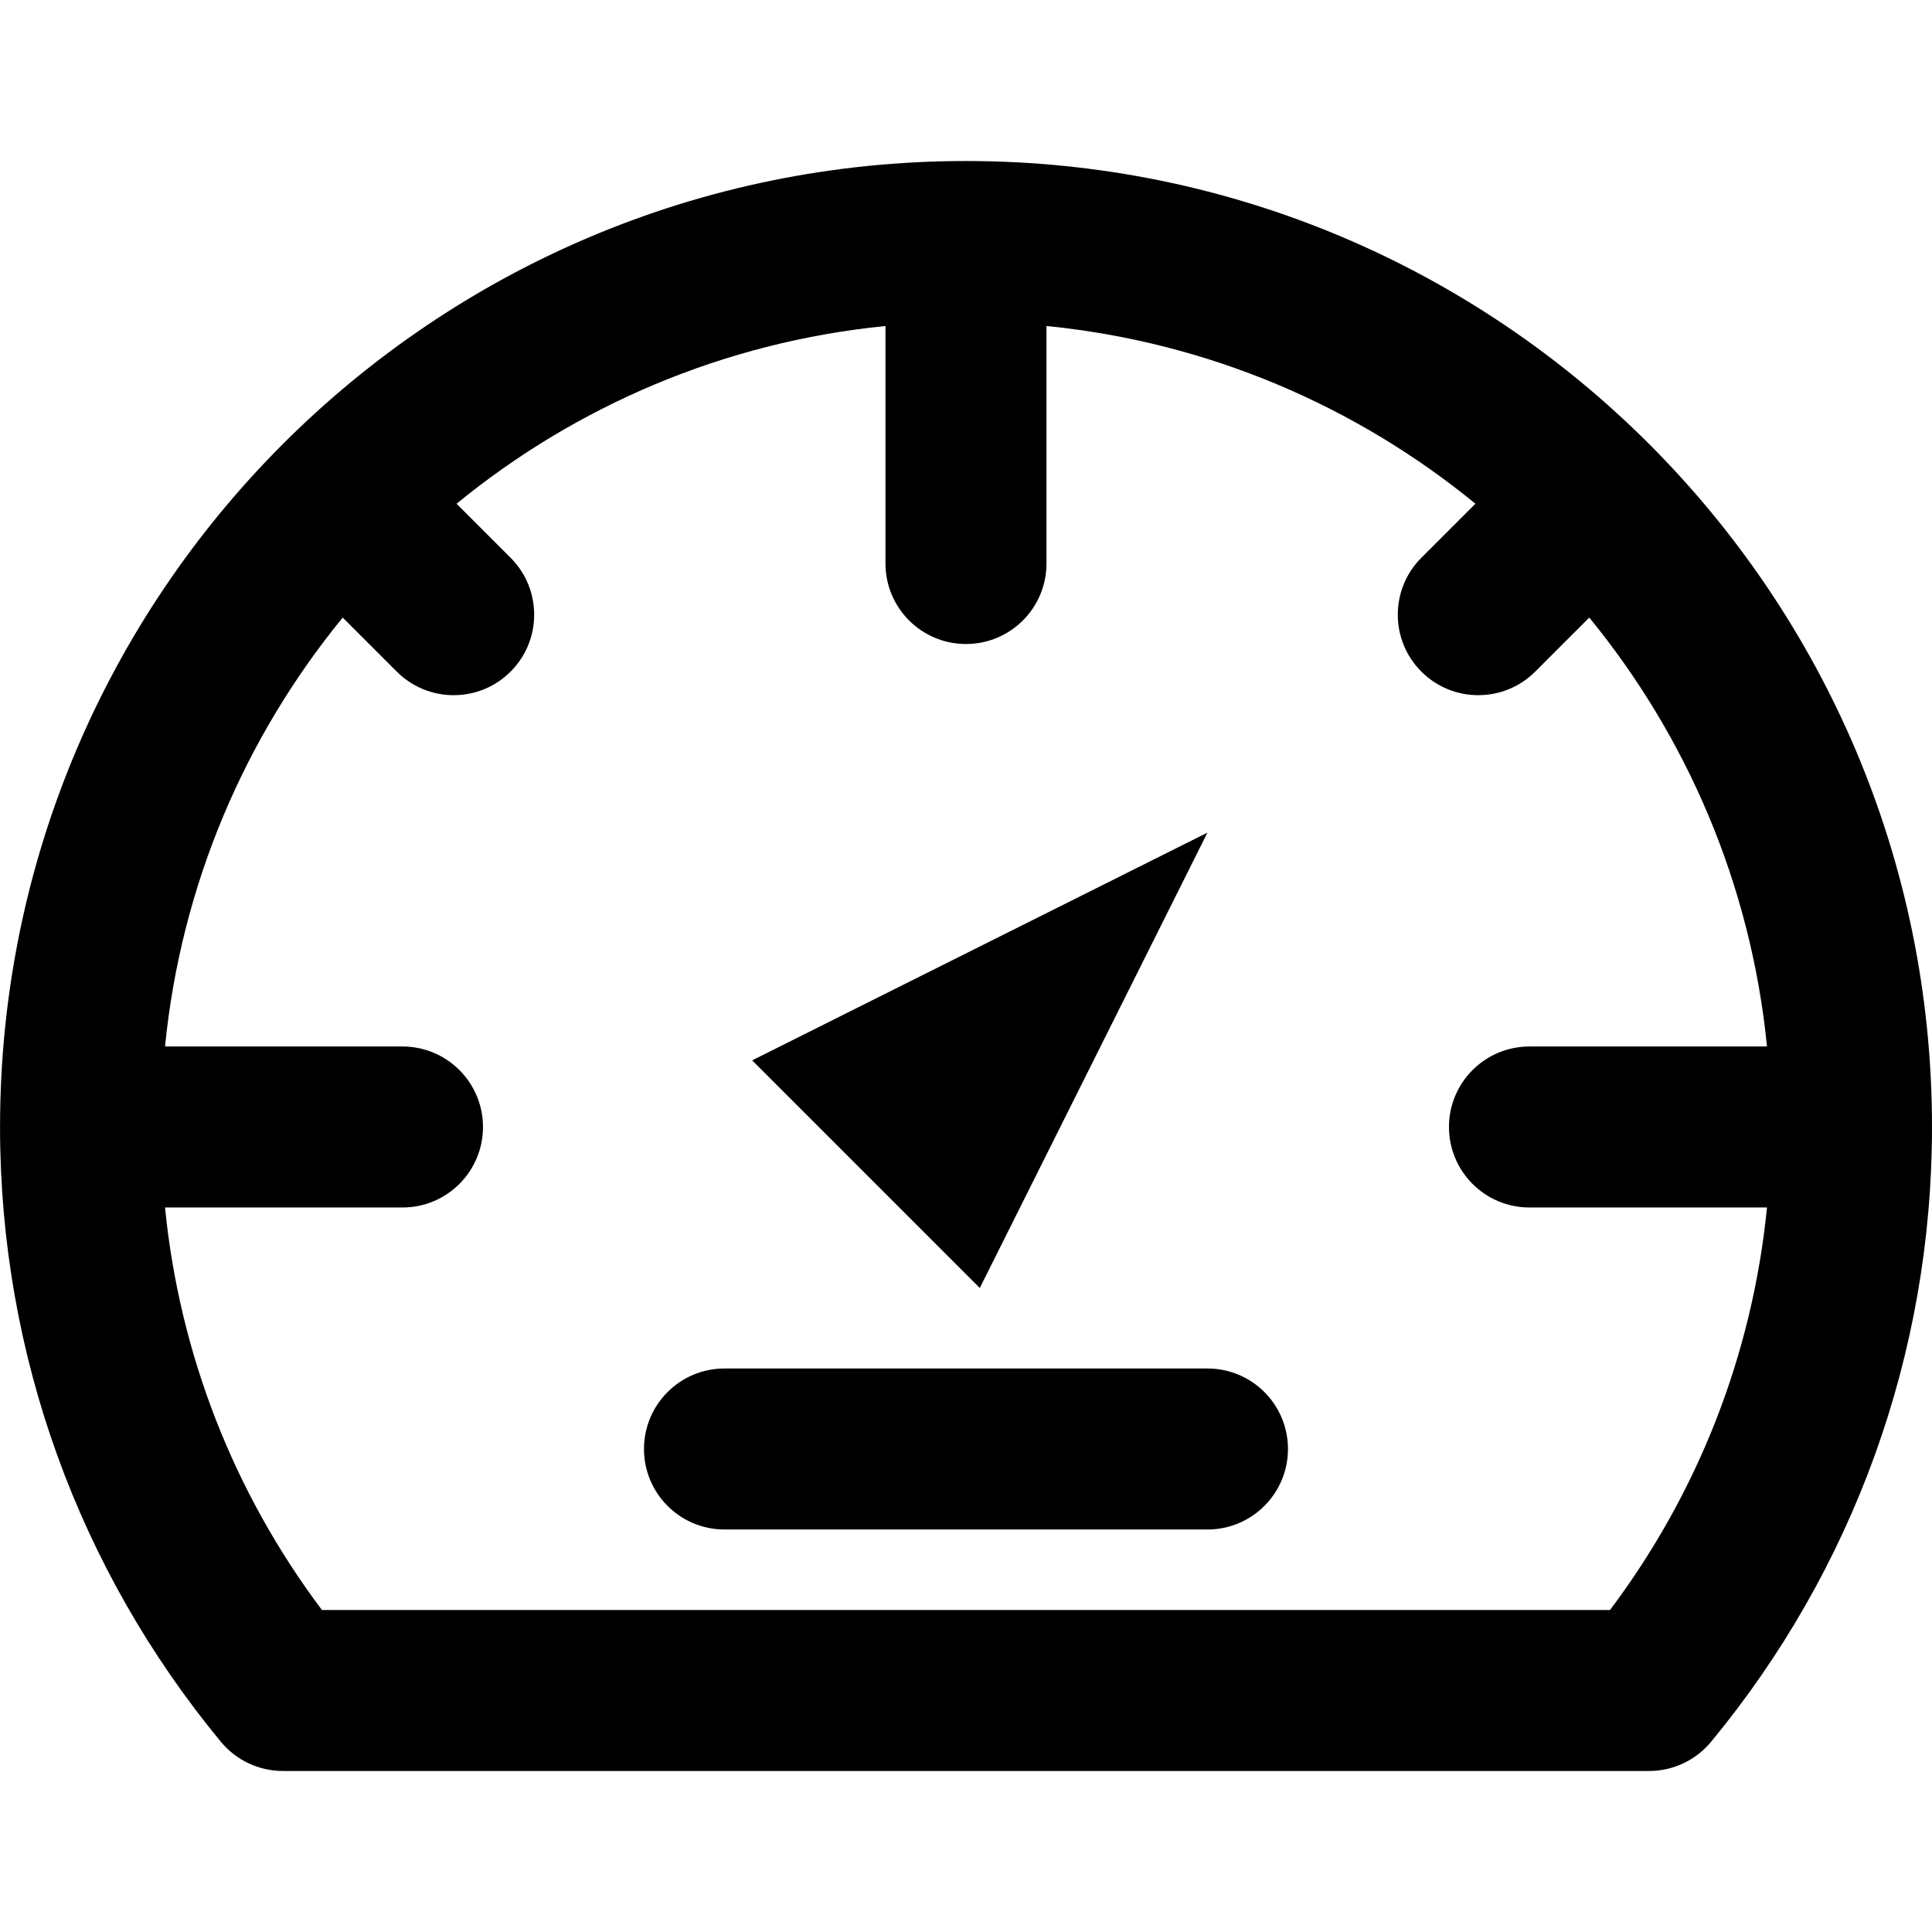
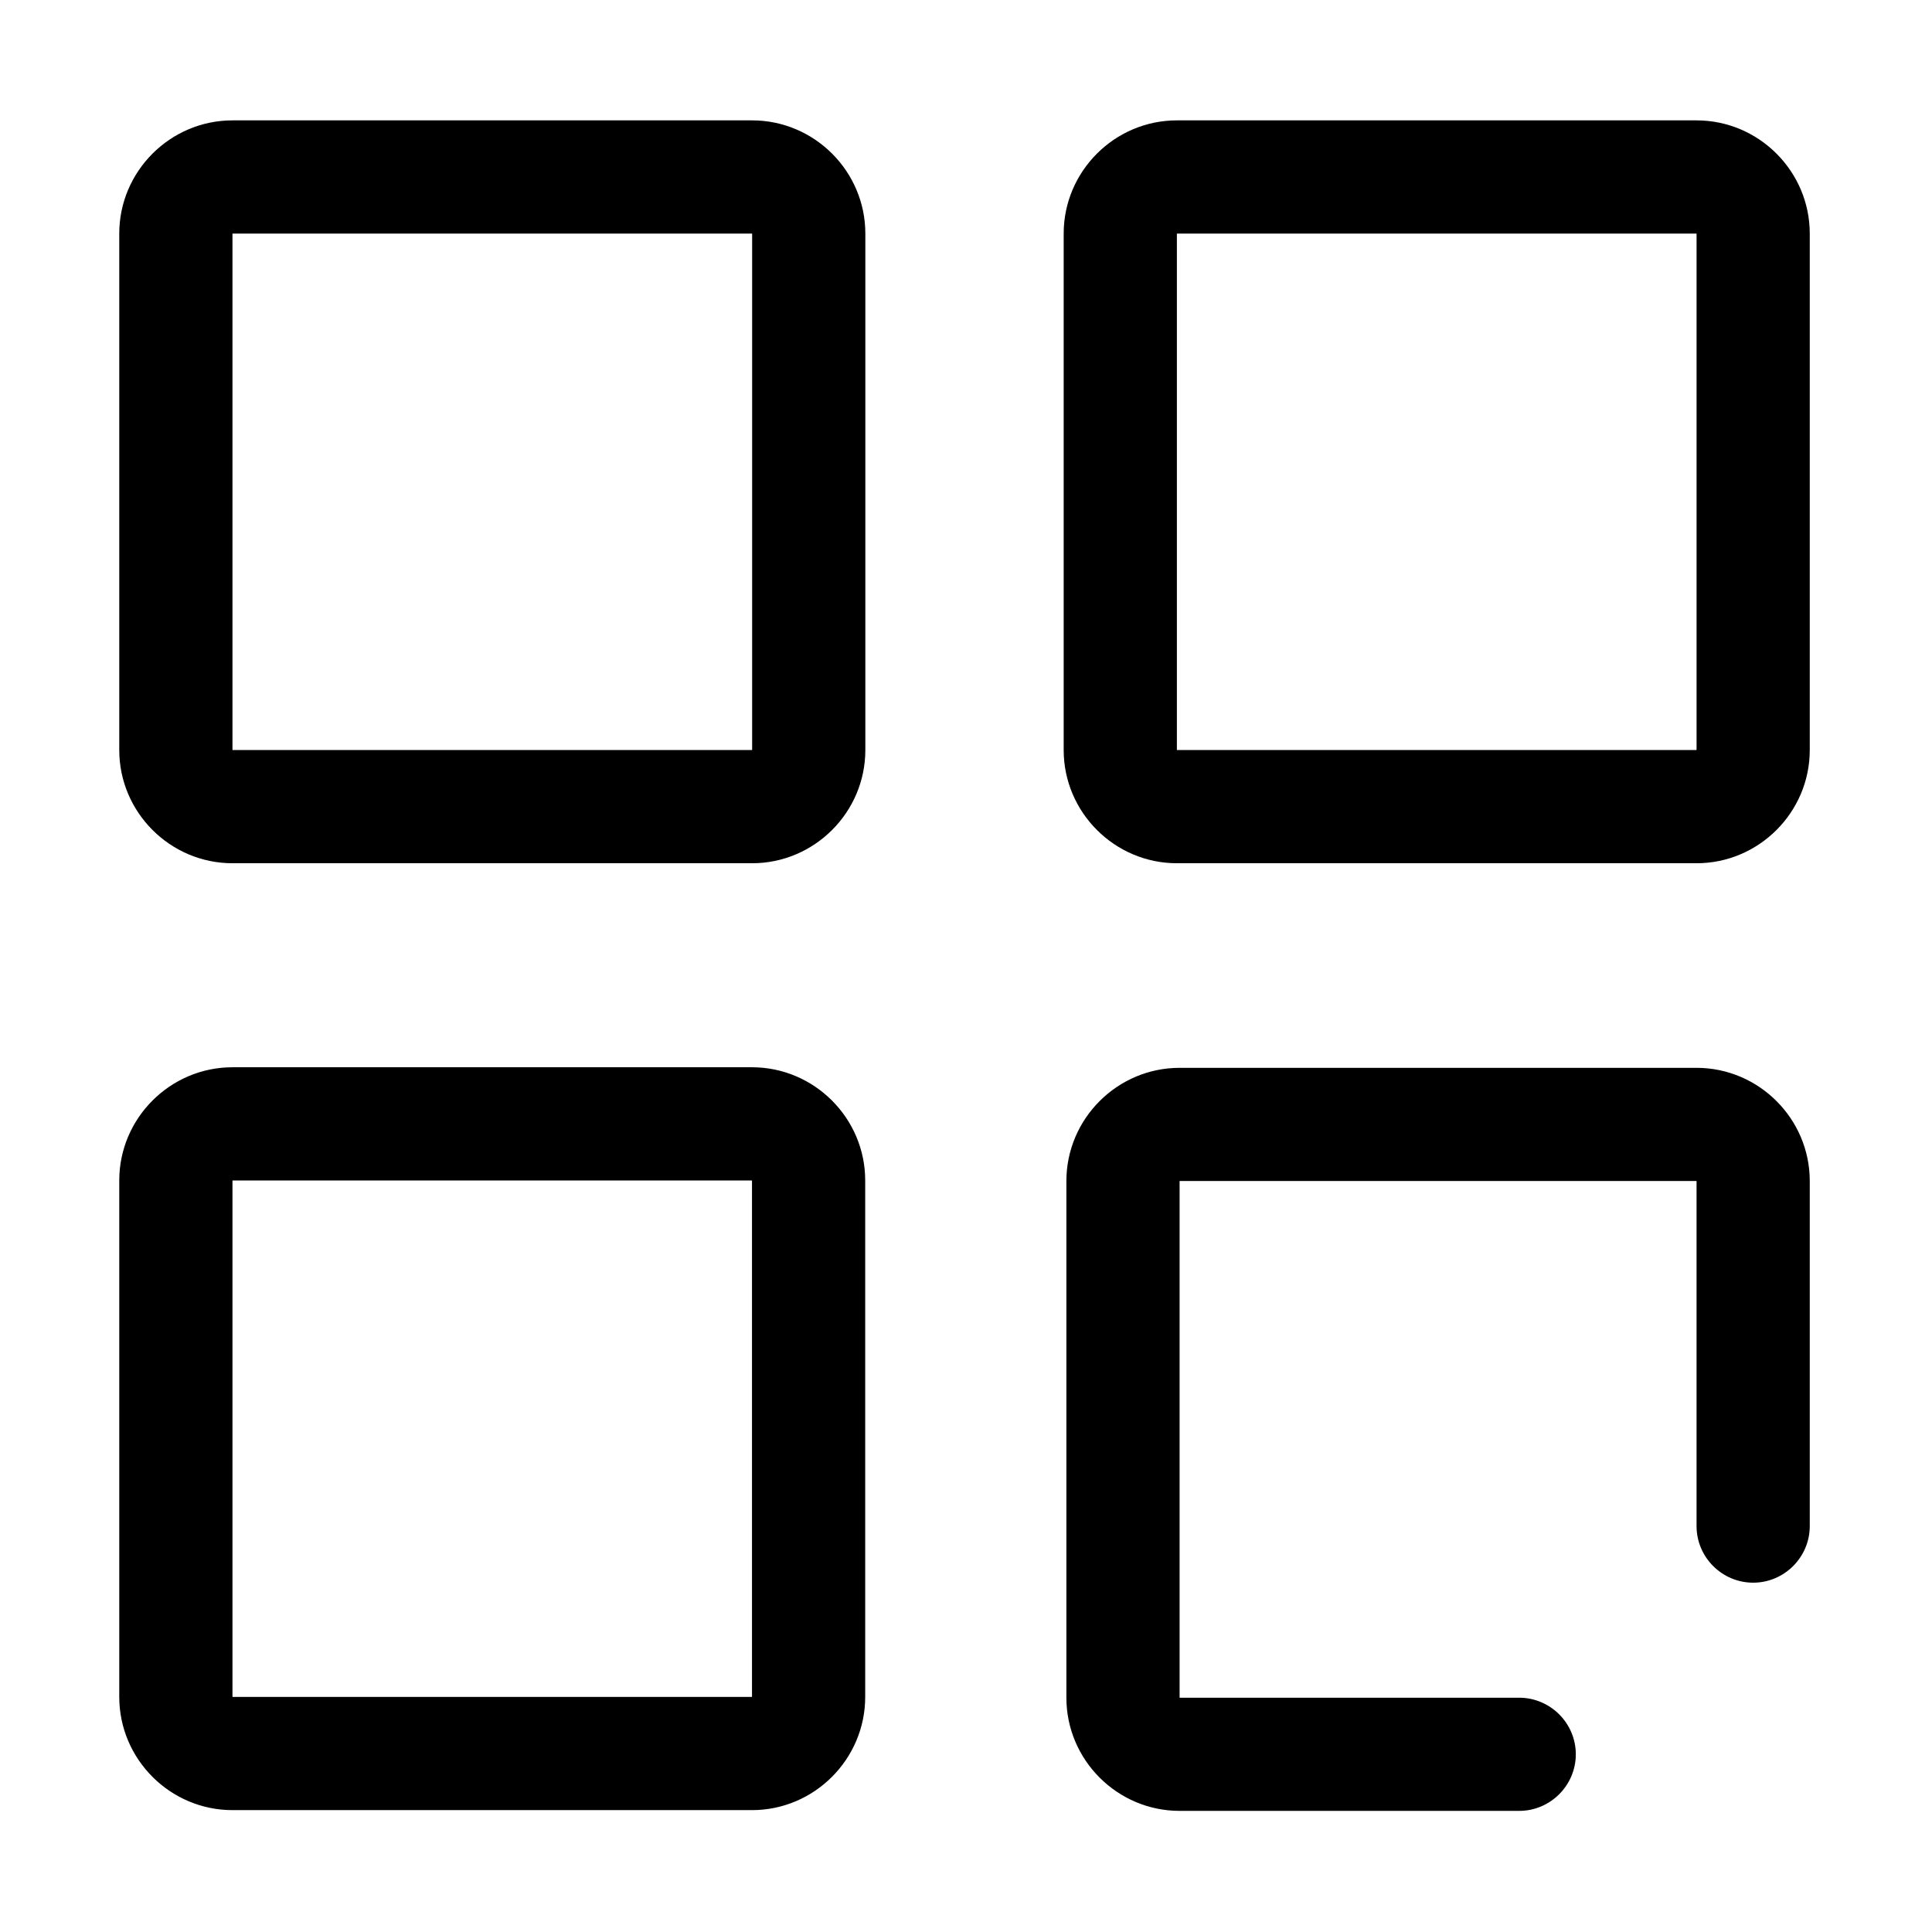
- <svg xmlns="http://www.w3.org/2000/svg" version="1.1" id="Layer_1" x="0px" y="0px" viewBox="0 0 512.009 512.009" style="enable-background:new 0 0 512.009 512.009;" xml:space="preserve">
-   <g>
-     <g>
-       <g>
-         <path d="M256.009,42.671c-0.002,0-0.005,0-0.007,0c-0.001,0-0.001,0-0.002,0c-0.001,0-0.002,0-0.003,0     c-70.671,0.003-134.648,28.637-180.967,74.935c-0.016,0.016-0.034,0.029-0.05,0.045c-0.017,0.017-0.03,0.035-0.047,0.052     C28.688,163.976,0.072,227.867,0.011,298.445C0.011,298.521,0,298.595,0,298.671c0,0.073,0.01,0.143,0.011,0.215     c0.05,60.201,20.962,117.239,58.515,162.704c4.053,4.907,10.084,7.748,16.448,7.748h362.048c6.364,0,12.395-2.841,16.448-7.748     c37.607-45.53,58.539-102.65,58.539-162.919C512.009,157.289,397.391,42.671,256.009,42.671z M426.68,426.671H85.316     c-23.281-30.977-37.712-67.661-41.583-106.667h62.934c11.782,0,21.333-9.551,21.333-21.333c0-11.782-9.551-21.333-21.333-21.333     H43.734c4.259-42.905,21.23-82.066,47.091-113.671l14.32,14.32c8.331,8.331,21.839,8.331,30.17,0     c8.331-8.331,8.331-21.839,0-30.17l-14.321-14.321c31.605-25.864,70.765-42.837,113.672-47.098v62.941     c0,11.782,9.551,21.333,21.333,21.333c11.782,0,21.333-9.551,21.333-21.333V86.396c42.906,4.259,82.068,21.232,113.676,47.096     l-14.325,14.325c-8.331,8.331-8.331,21.839,0,30.17c8.331,8.331,21.839,8.331,30.17,0l14.326-14.326     c25.867,31.607,42.842,70.771,47.103,113.677h-62.95c-11.782,0-21.333,9.551-21.333,21.333c0,11.782,9.551,21.333,21.333,21.333     h62.95C464.409,359.001,449.97,395.686,426.68,426.671z" />
-         <polygon points="319.991,220.655 199.33,281.007 259.661,341.338    " />
-         <path d="M320,362.671H192c-11.782,0-21.333,9.551-21.333,21.333s9.551,21.333,21.333,21.333h128     c11.782,0,21.333-9.551,21.333-21.333S331.782,362.671,320,362.671z" />
-       </g>
-     </g>
-   </g>
-   <g>
- </g>
-   <g>
- </g>
-   <g>
- </g>
-   <g>
- </g>
-   <g>
- </g>
-   <g>
- </g>
-   <g>
- </g>
-   <g>
- </g>
-   <g>
- </g>
-   <g>
- </g>
-   <g>
- </g>
-   <g>
- </g>
-   <g>
- </g>
-   <g>
- </g>
-   <g>
- </g>
+ <svg xmlns="http://www.w3.org/2000/svg" t="1651717280463" class="icon" viewBox="0 0 1024 1024" version="1.1" p-id="2055" width="200" height="200">
+   <defs>
+     <style type="text/css" />
+   </defs>
+   <path d="M398.575 565.67H123.21c-33 0-60 27-60 60v273.735c0 33 27 60 60 60h275.364c33 0 60-27 60-60V625.67c0.001-33-26.999-60-59.999-60z m0 333.628a0.901 0.901 0 0 1-0.107 0.107h-275.15a0.901 0.901 0 0 1-0.107-0.107v-273.52a0.901 0.901 0 0 1 0.107-0.107h275.149v-0.001c0.037 0.031 0.076 0.07 0.108 0.108v273.52zM899.21 63.801H623.772c-33 0-60 27-60 60v273.735c0 33 27 60 60 60H899.21c33 0 60-27 60-60V123.801c0-33-27-60-60-60z m0.001 333.628a0.901 0.901 0 0 1-0.107 0.107H623.88a0.901 0.901 0 0 1-0.107-0.107v-273.52a0.901 0.901 0 0 1 0.107-0.107h275.223v-0.001c0.037 0.031 0.076 0.07 0.108 0.108v273.52zM398.649 63.801H123.21c-33 0-60 27-60 60v273.735c0 33 27 60 60 60h275.438c33 0 60-27 60-60V123.801c0.001-33-26.999-60-59.999-60z m0 333.628a0.901 0.901 0 0 1-0.107 0.107H123.318a0.901 0.901 0 0 1-0.107-0.107v-273.52a0.901 0.901 0 0 1 0.107-0.107h275.223v-0.001c0.037 0.031 0.076 0.07 0.108 0.108v273.52zM899.21 565.976h-274c-33 0-60 26.988-60 59.973v273.879c0 32.985 27 59.973 60 59.973h180c16.5 0 30-13.494 30-29.987s-13.5-29.987-30-29.987h-180V625.949h274v182.919c0 16.493 13.5 29.987 30 29.987s30-13.494 30-29.987V625.949c0-32.985-27-59.973-60-59.973z" p-id="2056" />
</svg>
